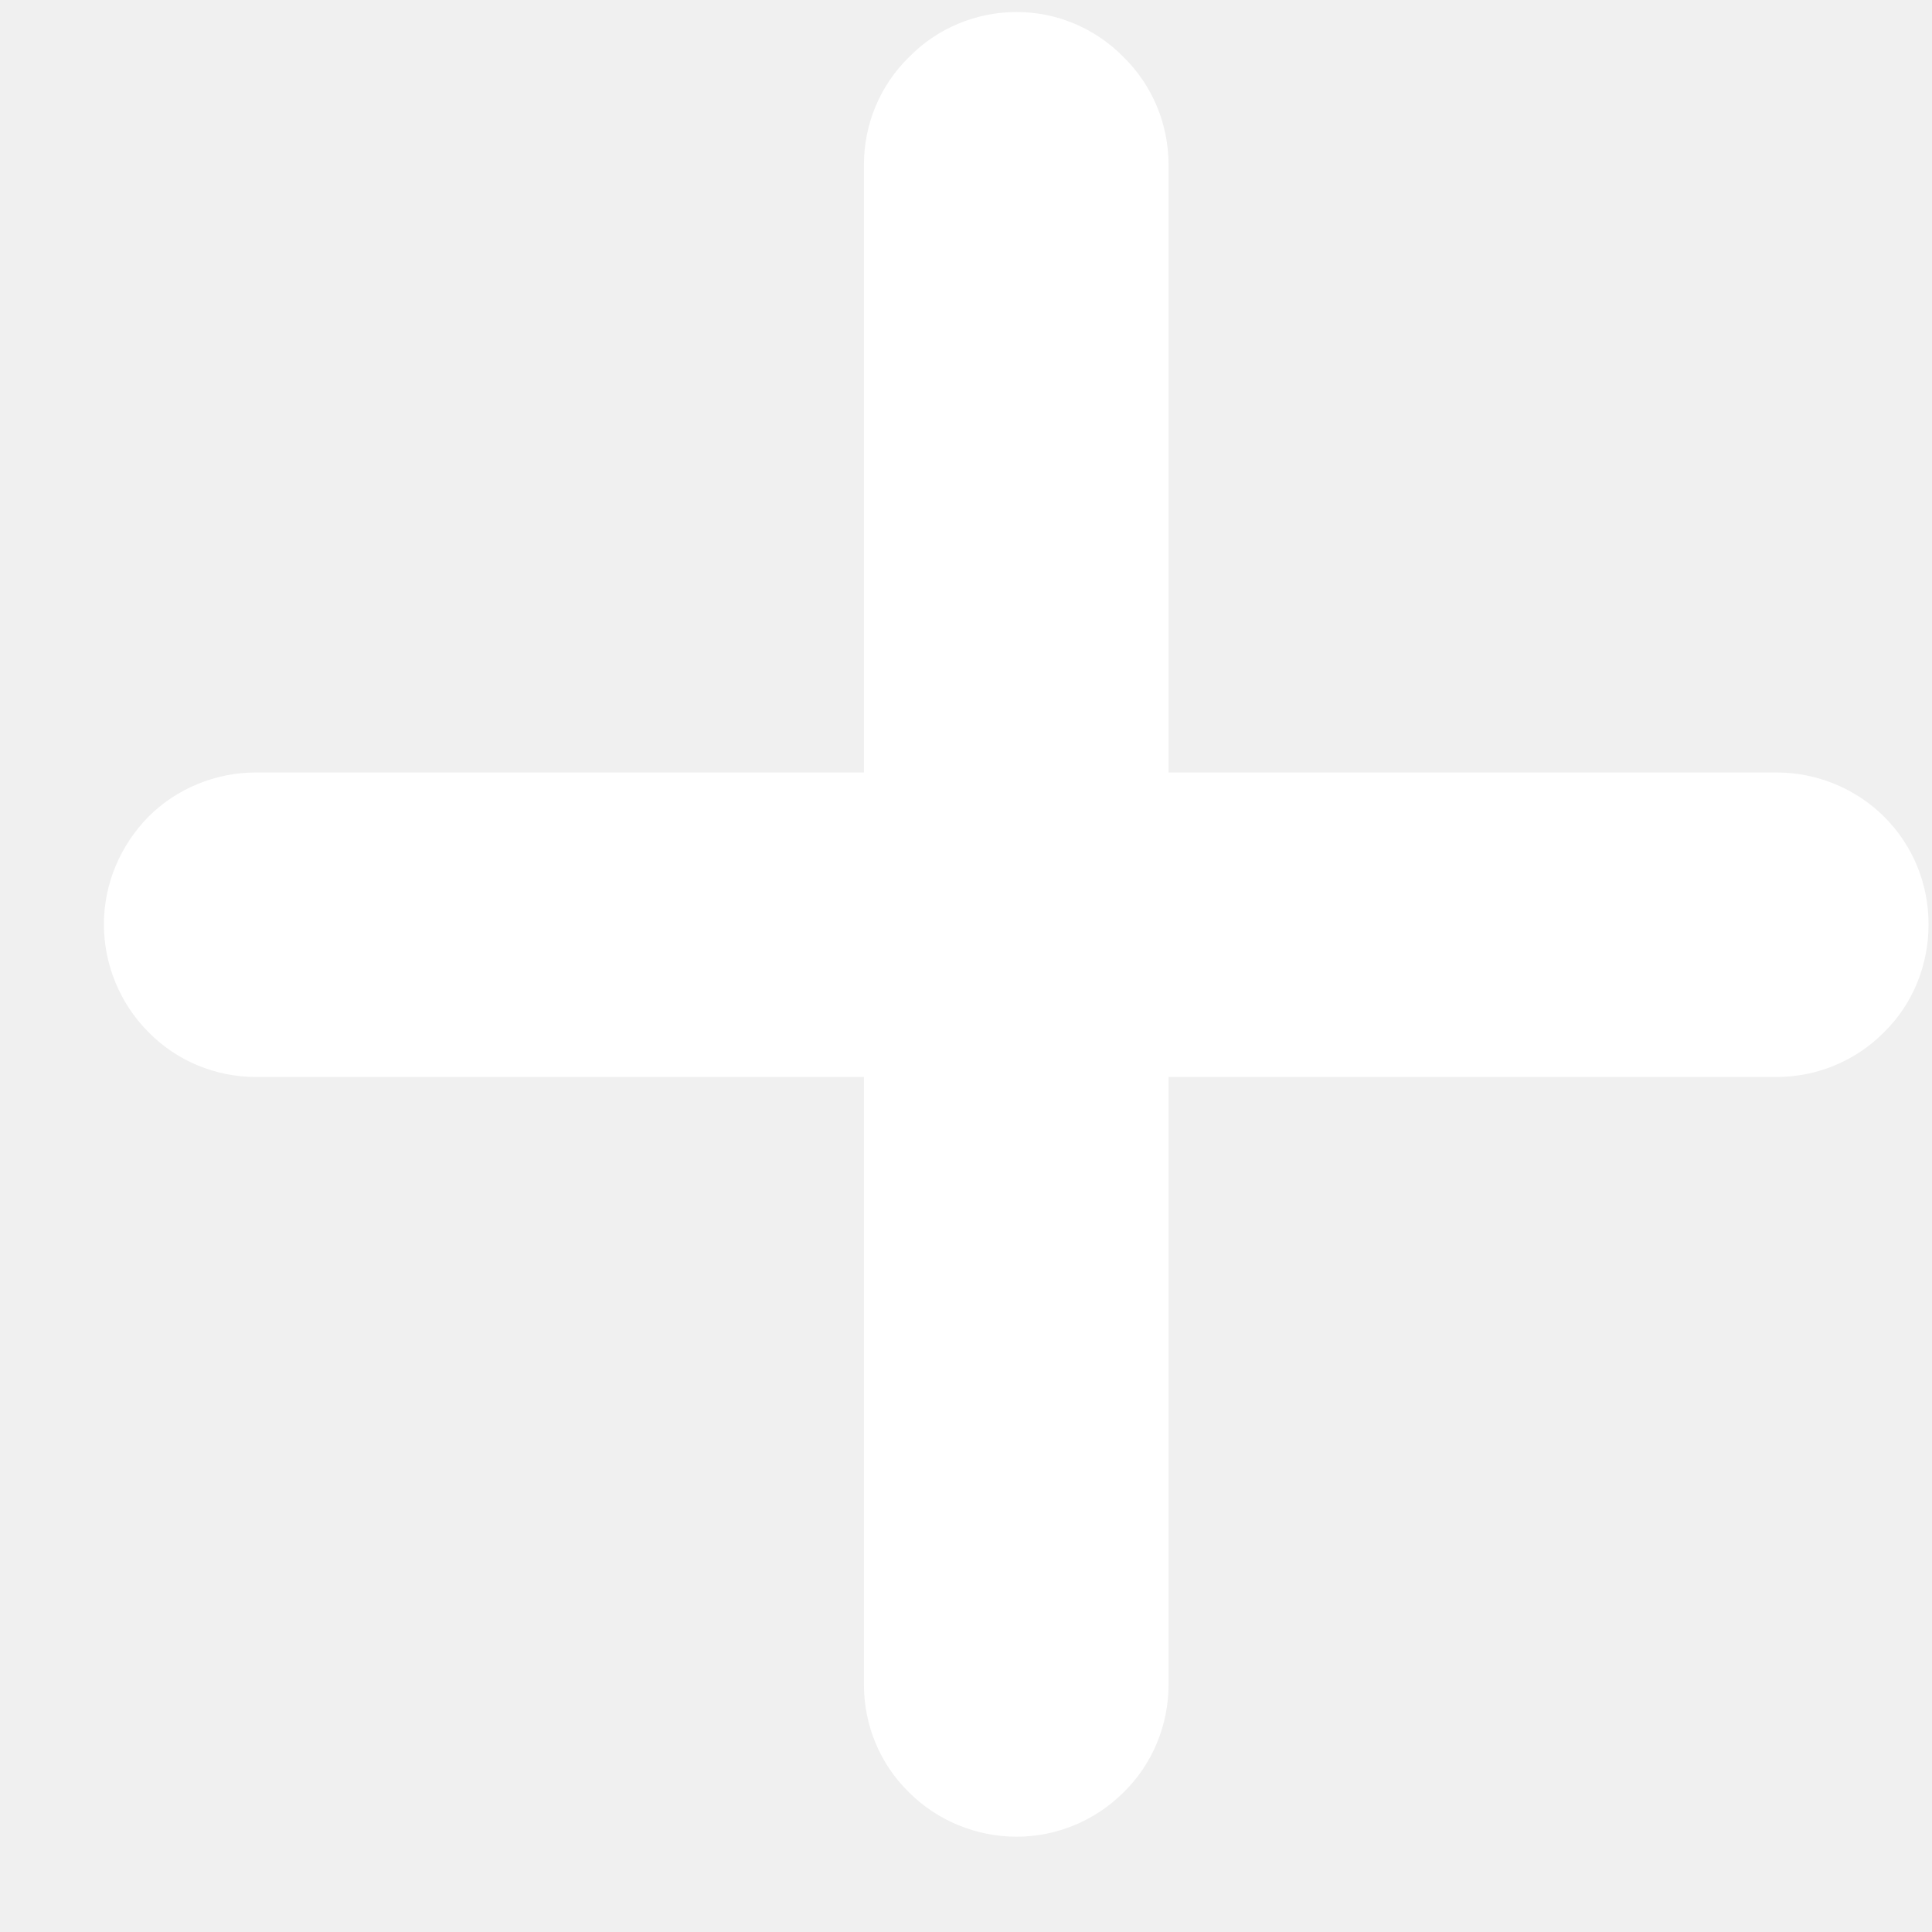
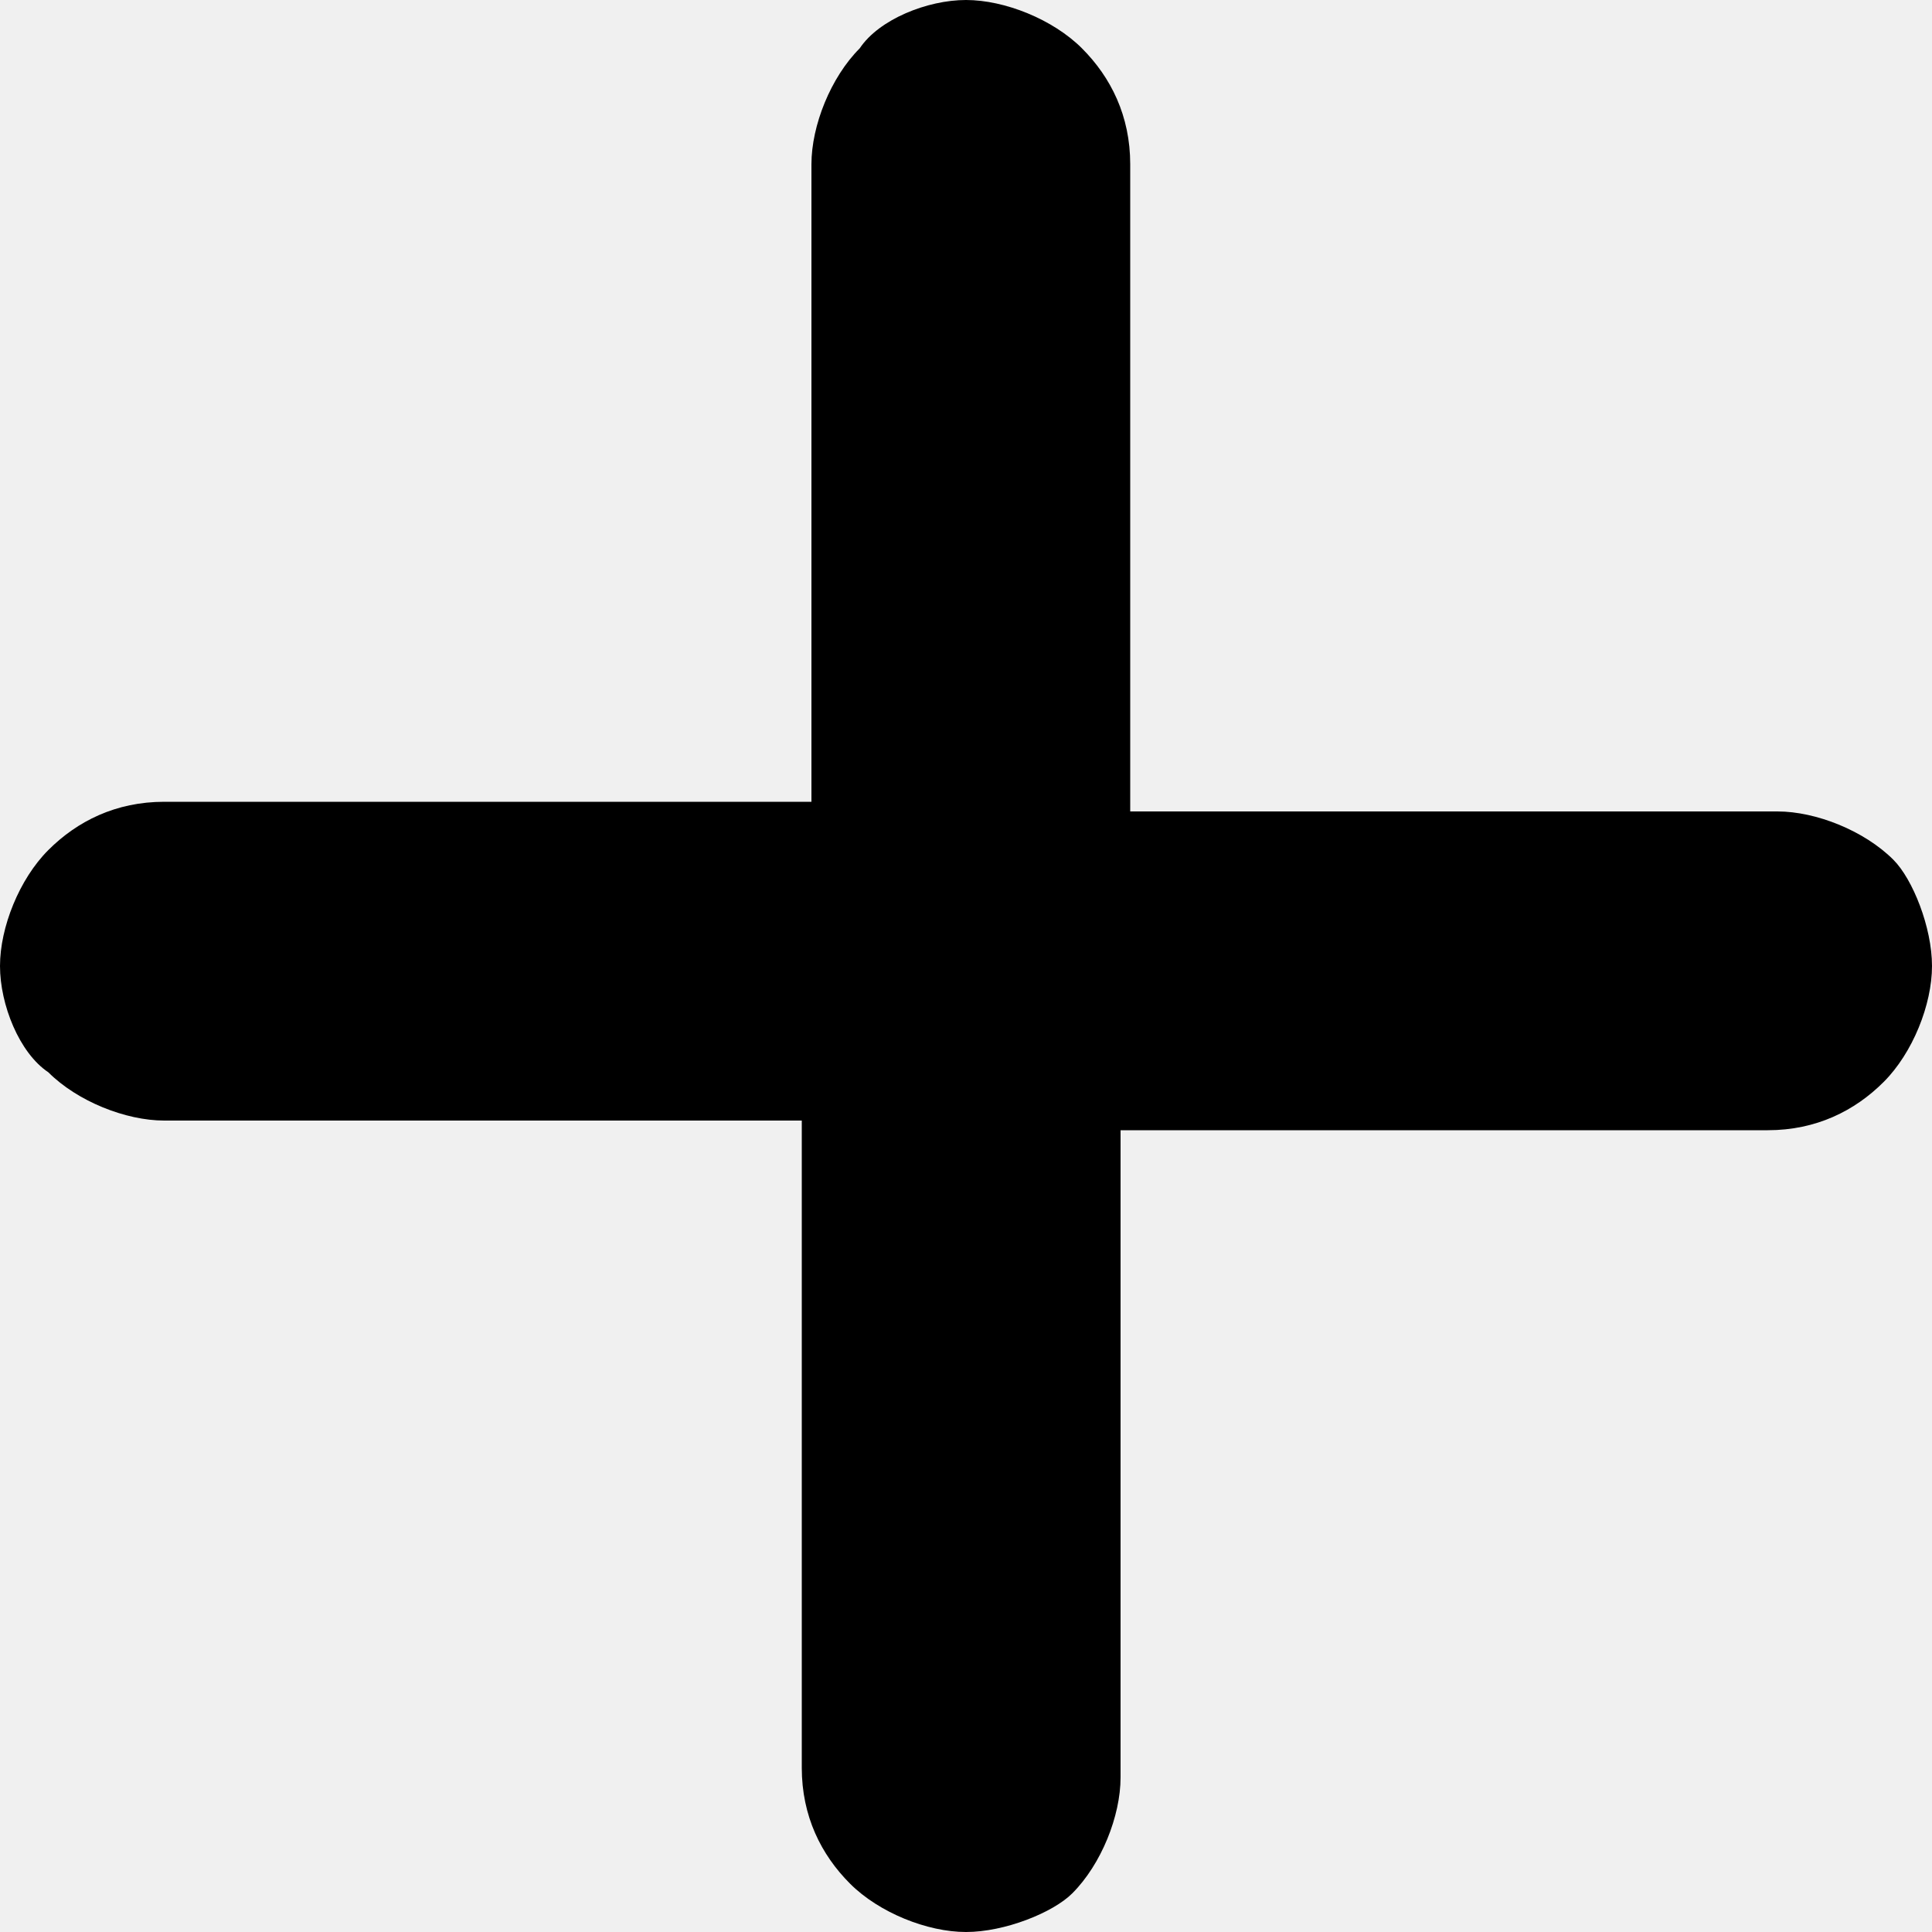
- <svg xmlns="http://www.w3.org/2000/svg" width="18" height="18" viewBox="0 0 18 18" fill="none">
-   <path d="M17.968 8.612C17.968 8.988 17.824 9.351 17.555 9.615C17.291 9.884 16.928 10.034 16.552 10.034H10.887V15.697C10.887 16.073 10.737 16.436 10.468 16.699C10.204 16.962 9.847 17.112 9.471 17.112C9.095 17.112 8.732 16.962 8.469 16.699C8.199 16.436 8.049 16.073 8.049 15.697V10.034H2.384C2.008 10.034 1.645 9.884 1.382 9.615C1.119 9.351 0.968 8.988 0.968 8.612C0.968 8.236 1.119 7.879 1.382 7.61C1.645 7.347 2.008 7.197 2.384 7.197H8.049V1.534C8.049 1.158 8.199 0.795 8.469 0.532C8.732 0.263 9.095 0.112 9.471 0.112C9.847 0.112 10.204 0.263 10.468 0.532C10.737 0.795 10.887 1.158 10.887 1.534V7.197H16.552C16.928 7.197 17.291 7.347 17.555 7.61C17.824 7.879 17.968 8.236 17.968 8.612Z" fill="white" />
+ <svg viewBox="0 0 20 20">
+   <path d="M20,10c0,0.4-0.2,0.9-0.5,1.2c-0.3,0.3-0.7,0.5-1.2,0.5h-6.7v6.7c0,0.4-0.2,0.9-0.5,1.2C10.9,19.8,10.4,20,10,20  s-0.9-0.2-1.2-0.5c-0.3-0.3-0.5-0.7-0.5-1.2v-6.7H1.7c-0.4,0-0.9-0.2-1.2-0.5C0.2,10.9,0,10.4,0,10c0-0.4,0.2-0.9,0.5-1.2  c0.3-0.3,0.7-0.5,1.2-0.5h6.7V1.7c0-0.4,0.2-0.9,0.5-1.2C9.1,0.2,9.6,0,10,0s0.9,0.2,1.2,0.5c0.3,0.3,0.5,0.7,0.5,1.2v6.7h6.7  c0.4,0,0.9,0.2,1.2,0.5C19.8,9.1,20,9.6,20,10z" />
</svg>
